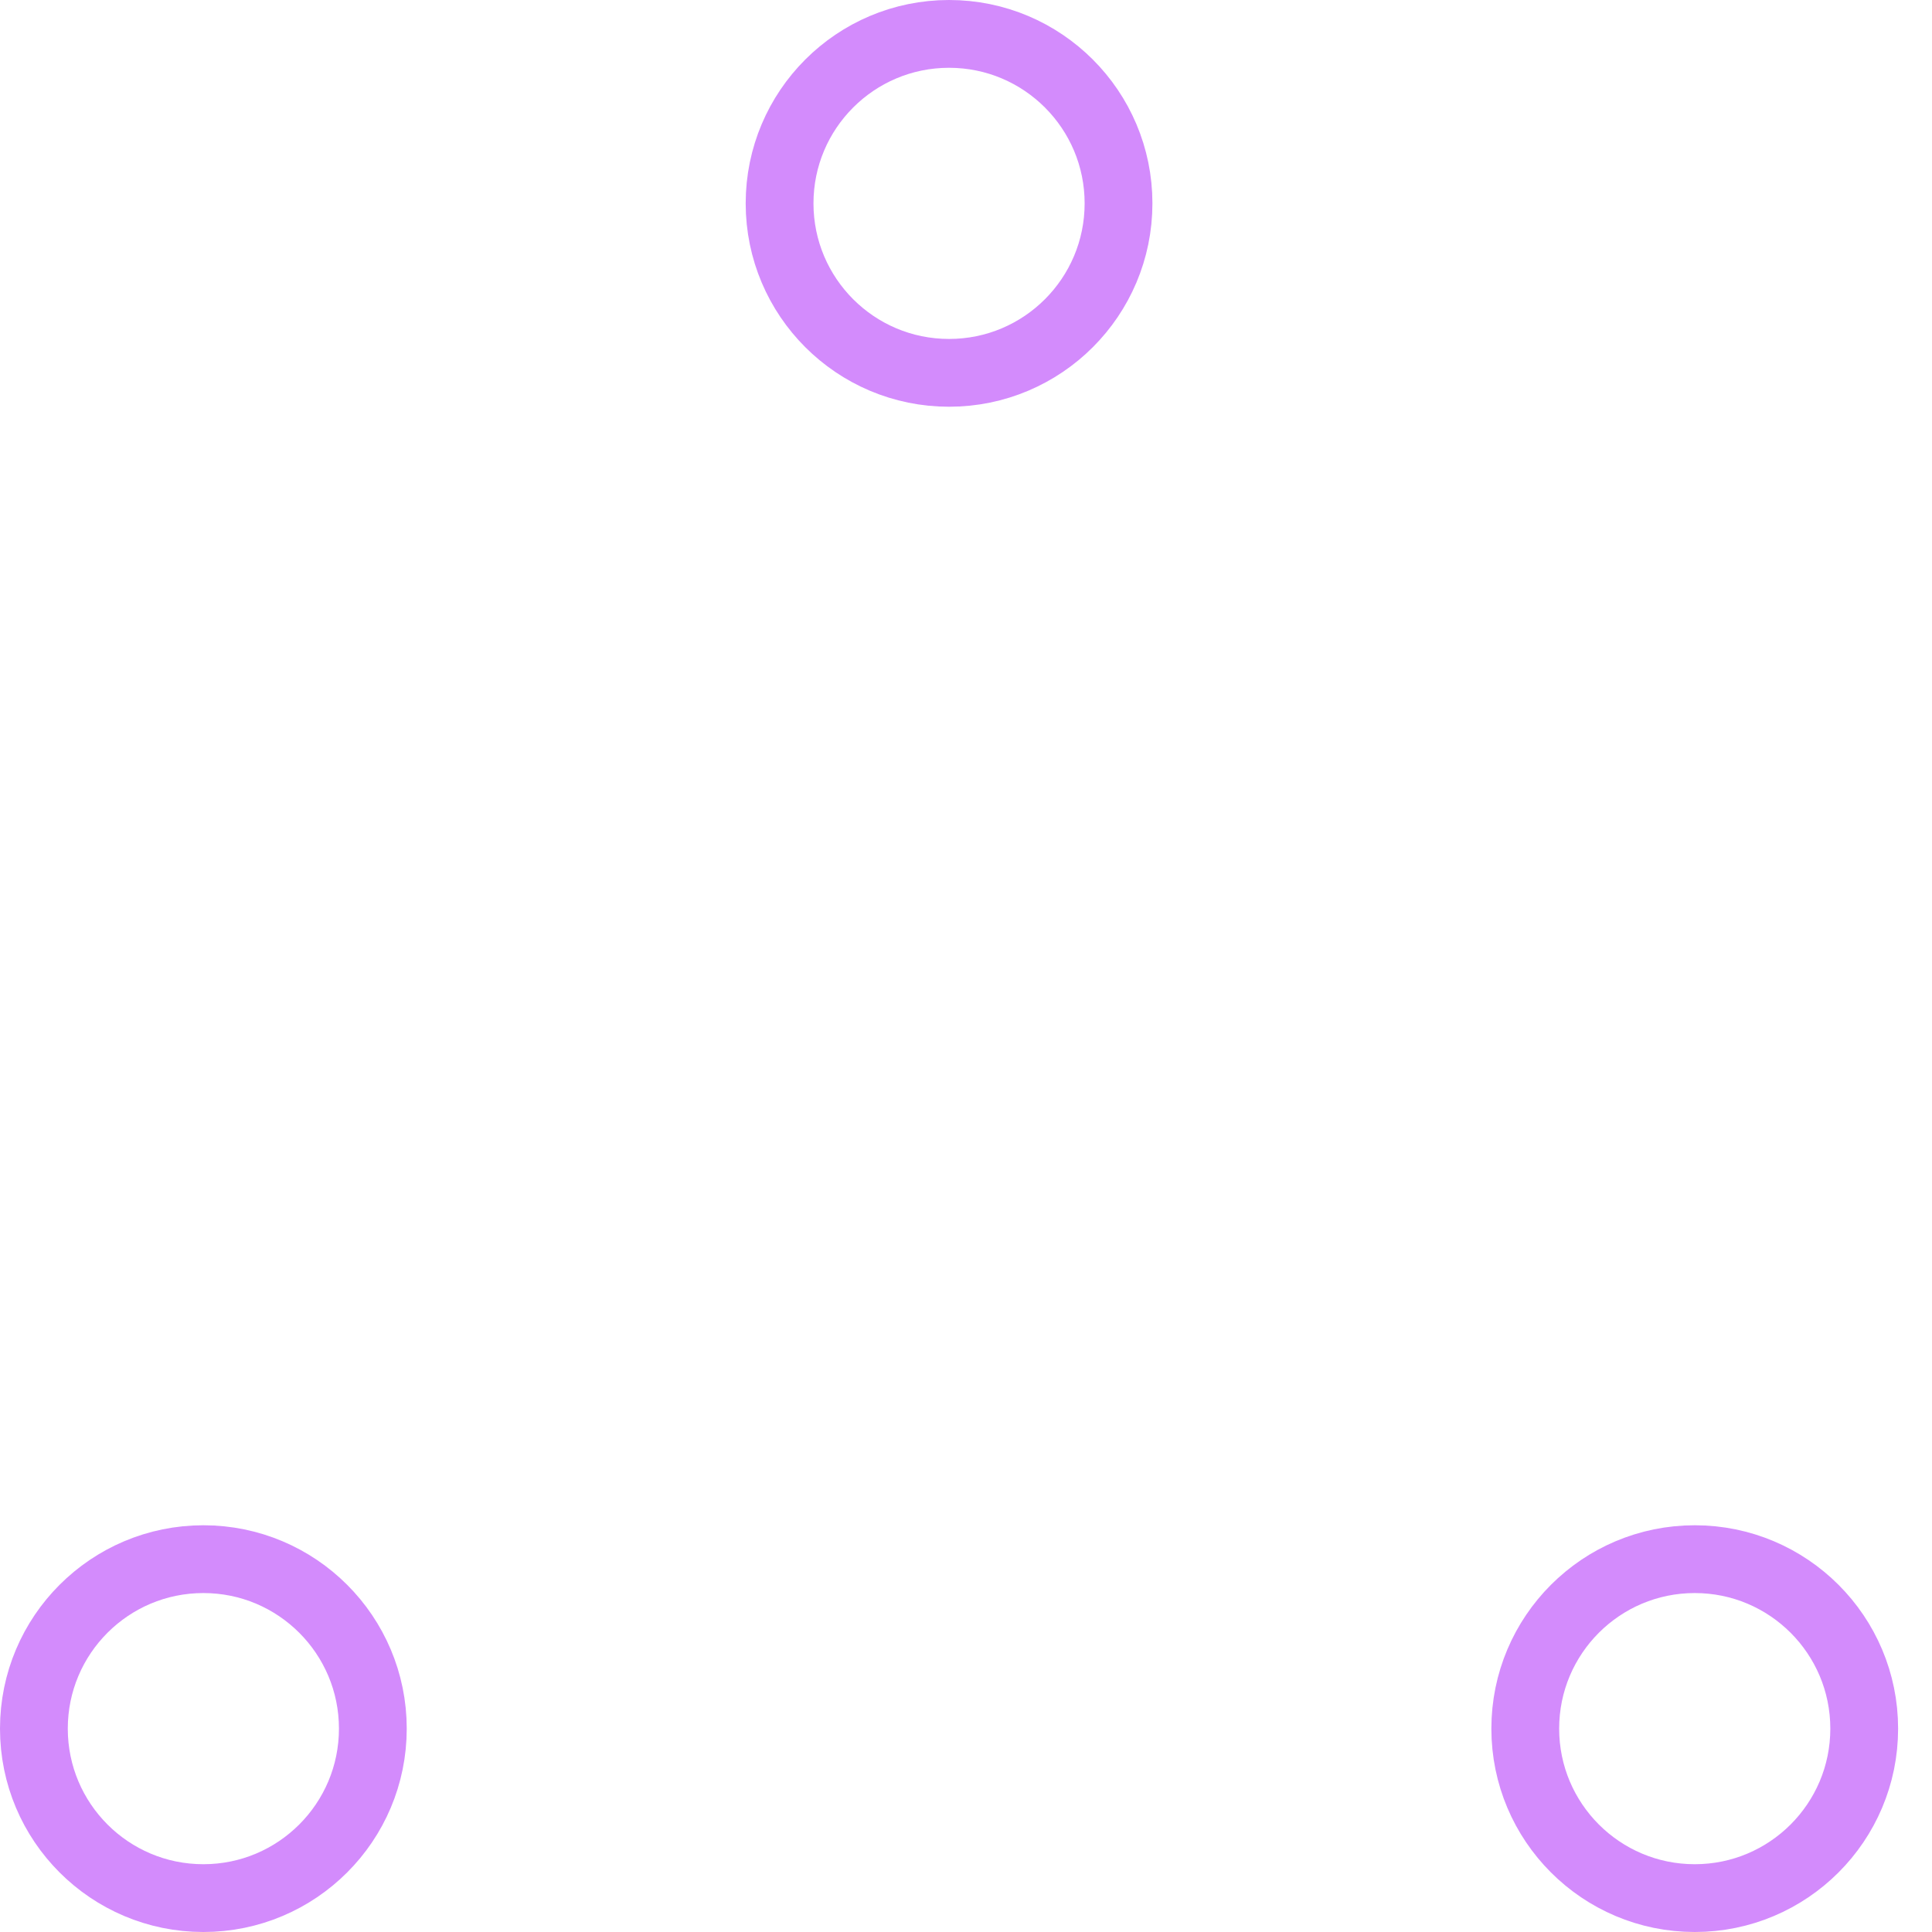
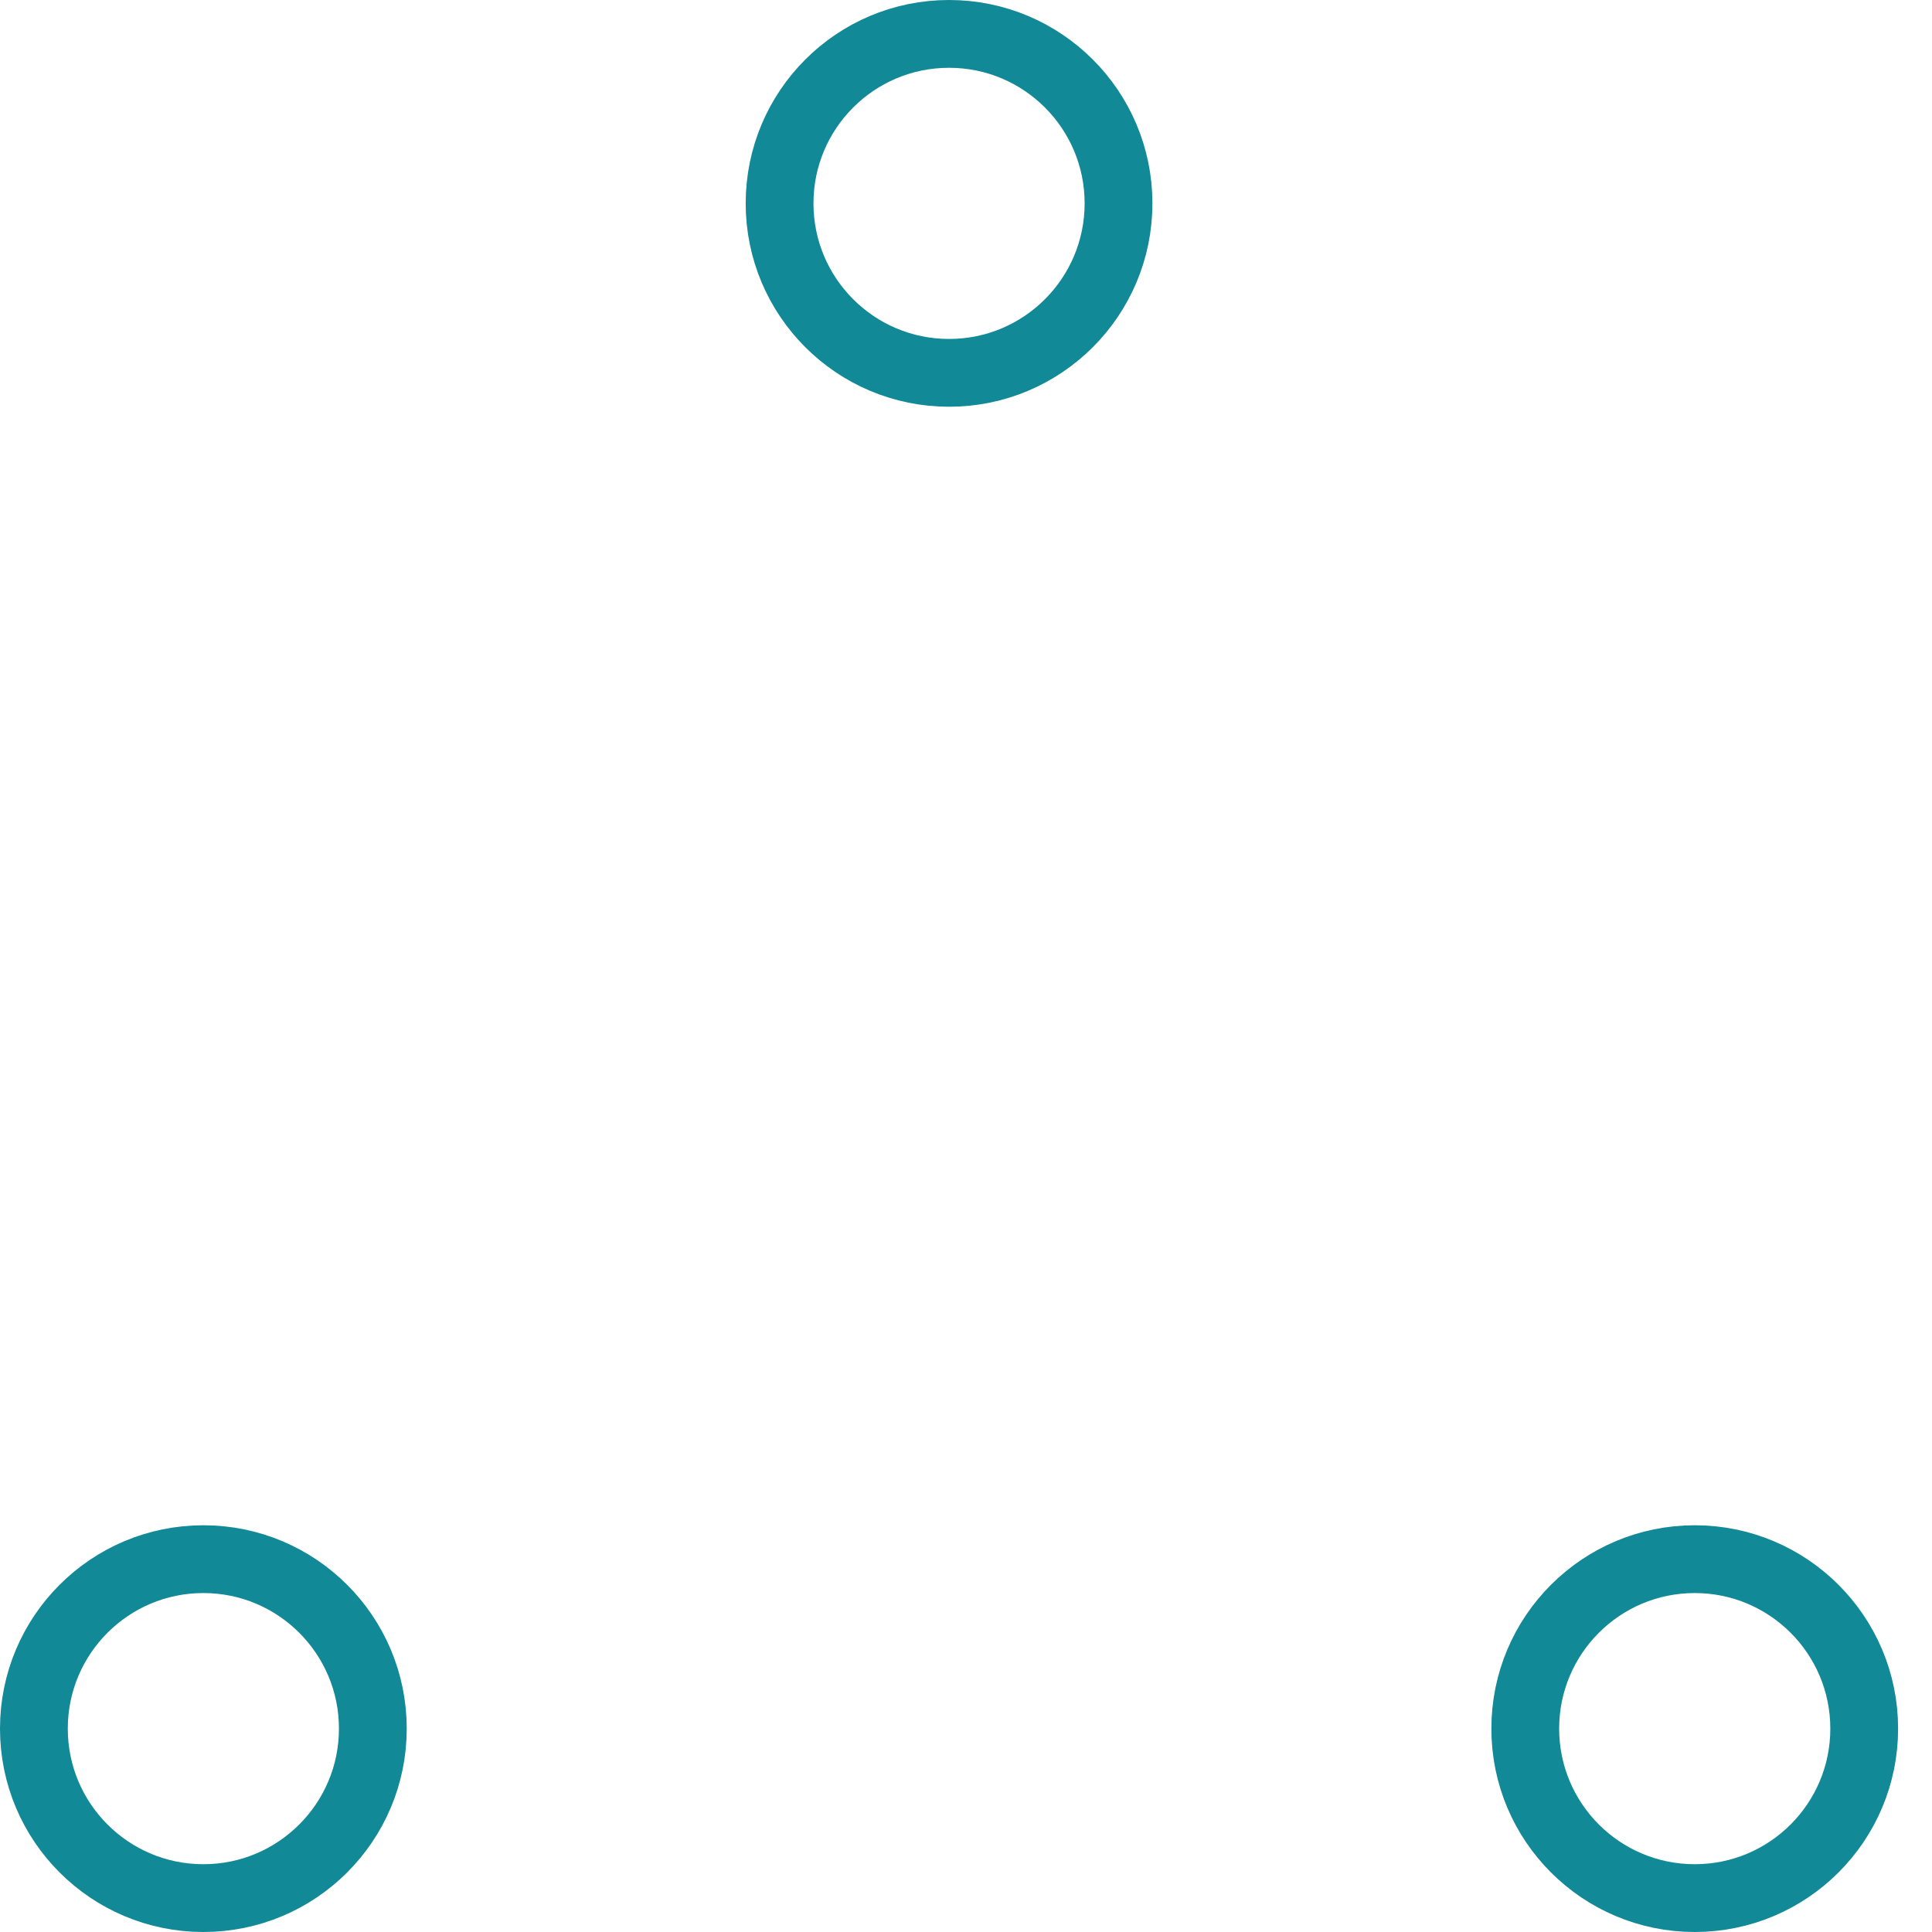
- <svg xmlns="http://www.w3.org/2000/svg" width="80" height="80" viewBox="0 0 57 57" stroke="#d38bfc">
+ <svg xmlns="http://www.w3.org/2000/svg" width="80" height="80" viewBox="0 0 57 57" stroke="#118996">
  <g fill="none" fill-rule="evenodd">
    <g transform="translate(1 1)" stroke-width="2">
      <circle cx="5" cy="50" r="5">
        <animate attributeName="cy" begin="0s" dur="2.2s" values="50;5;50;50" calcMode="linear" repeatCount="indefinite" />
        <animate attributeName="cx" begin="0s" dur="2.2s" values="5;27;49;5" calcMode="linear" repeatCount="indefinite" />
      </circle>
      <circle cx="27" cy="5" r="5">
        <animate attributeName="cy" begin="0s" dur="2.2s" from="5" to="5" values="5;50;50;5" calcMode="linear" repeatCount="indefinite" />
        <animate attributeName="cx" begin="0s" dur="2.2s" from="27" to="27" values="27;49;5;27" calcMode="linear" repeatCount="indefinite" />
      </circle>
      <circle cx="49" cy="50" r="5">
        <animate attributeName="cy" begin="0s" dur="2.2s" values="50;50;5;50" calcMode="linear" repeatCount="indefinite" />
        <animate attributeName="cx" from="49" to="49" begin="0s" dur="2.2s" values="49;5;27;49" calcMode="linear" repeatCount="indefinite" />
      </circle>
    </g>
  </g>
</svg>
